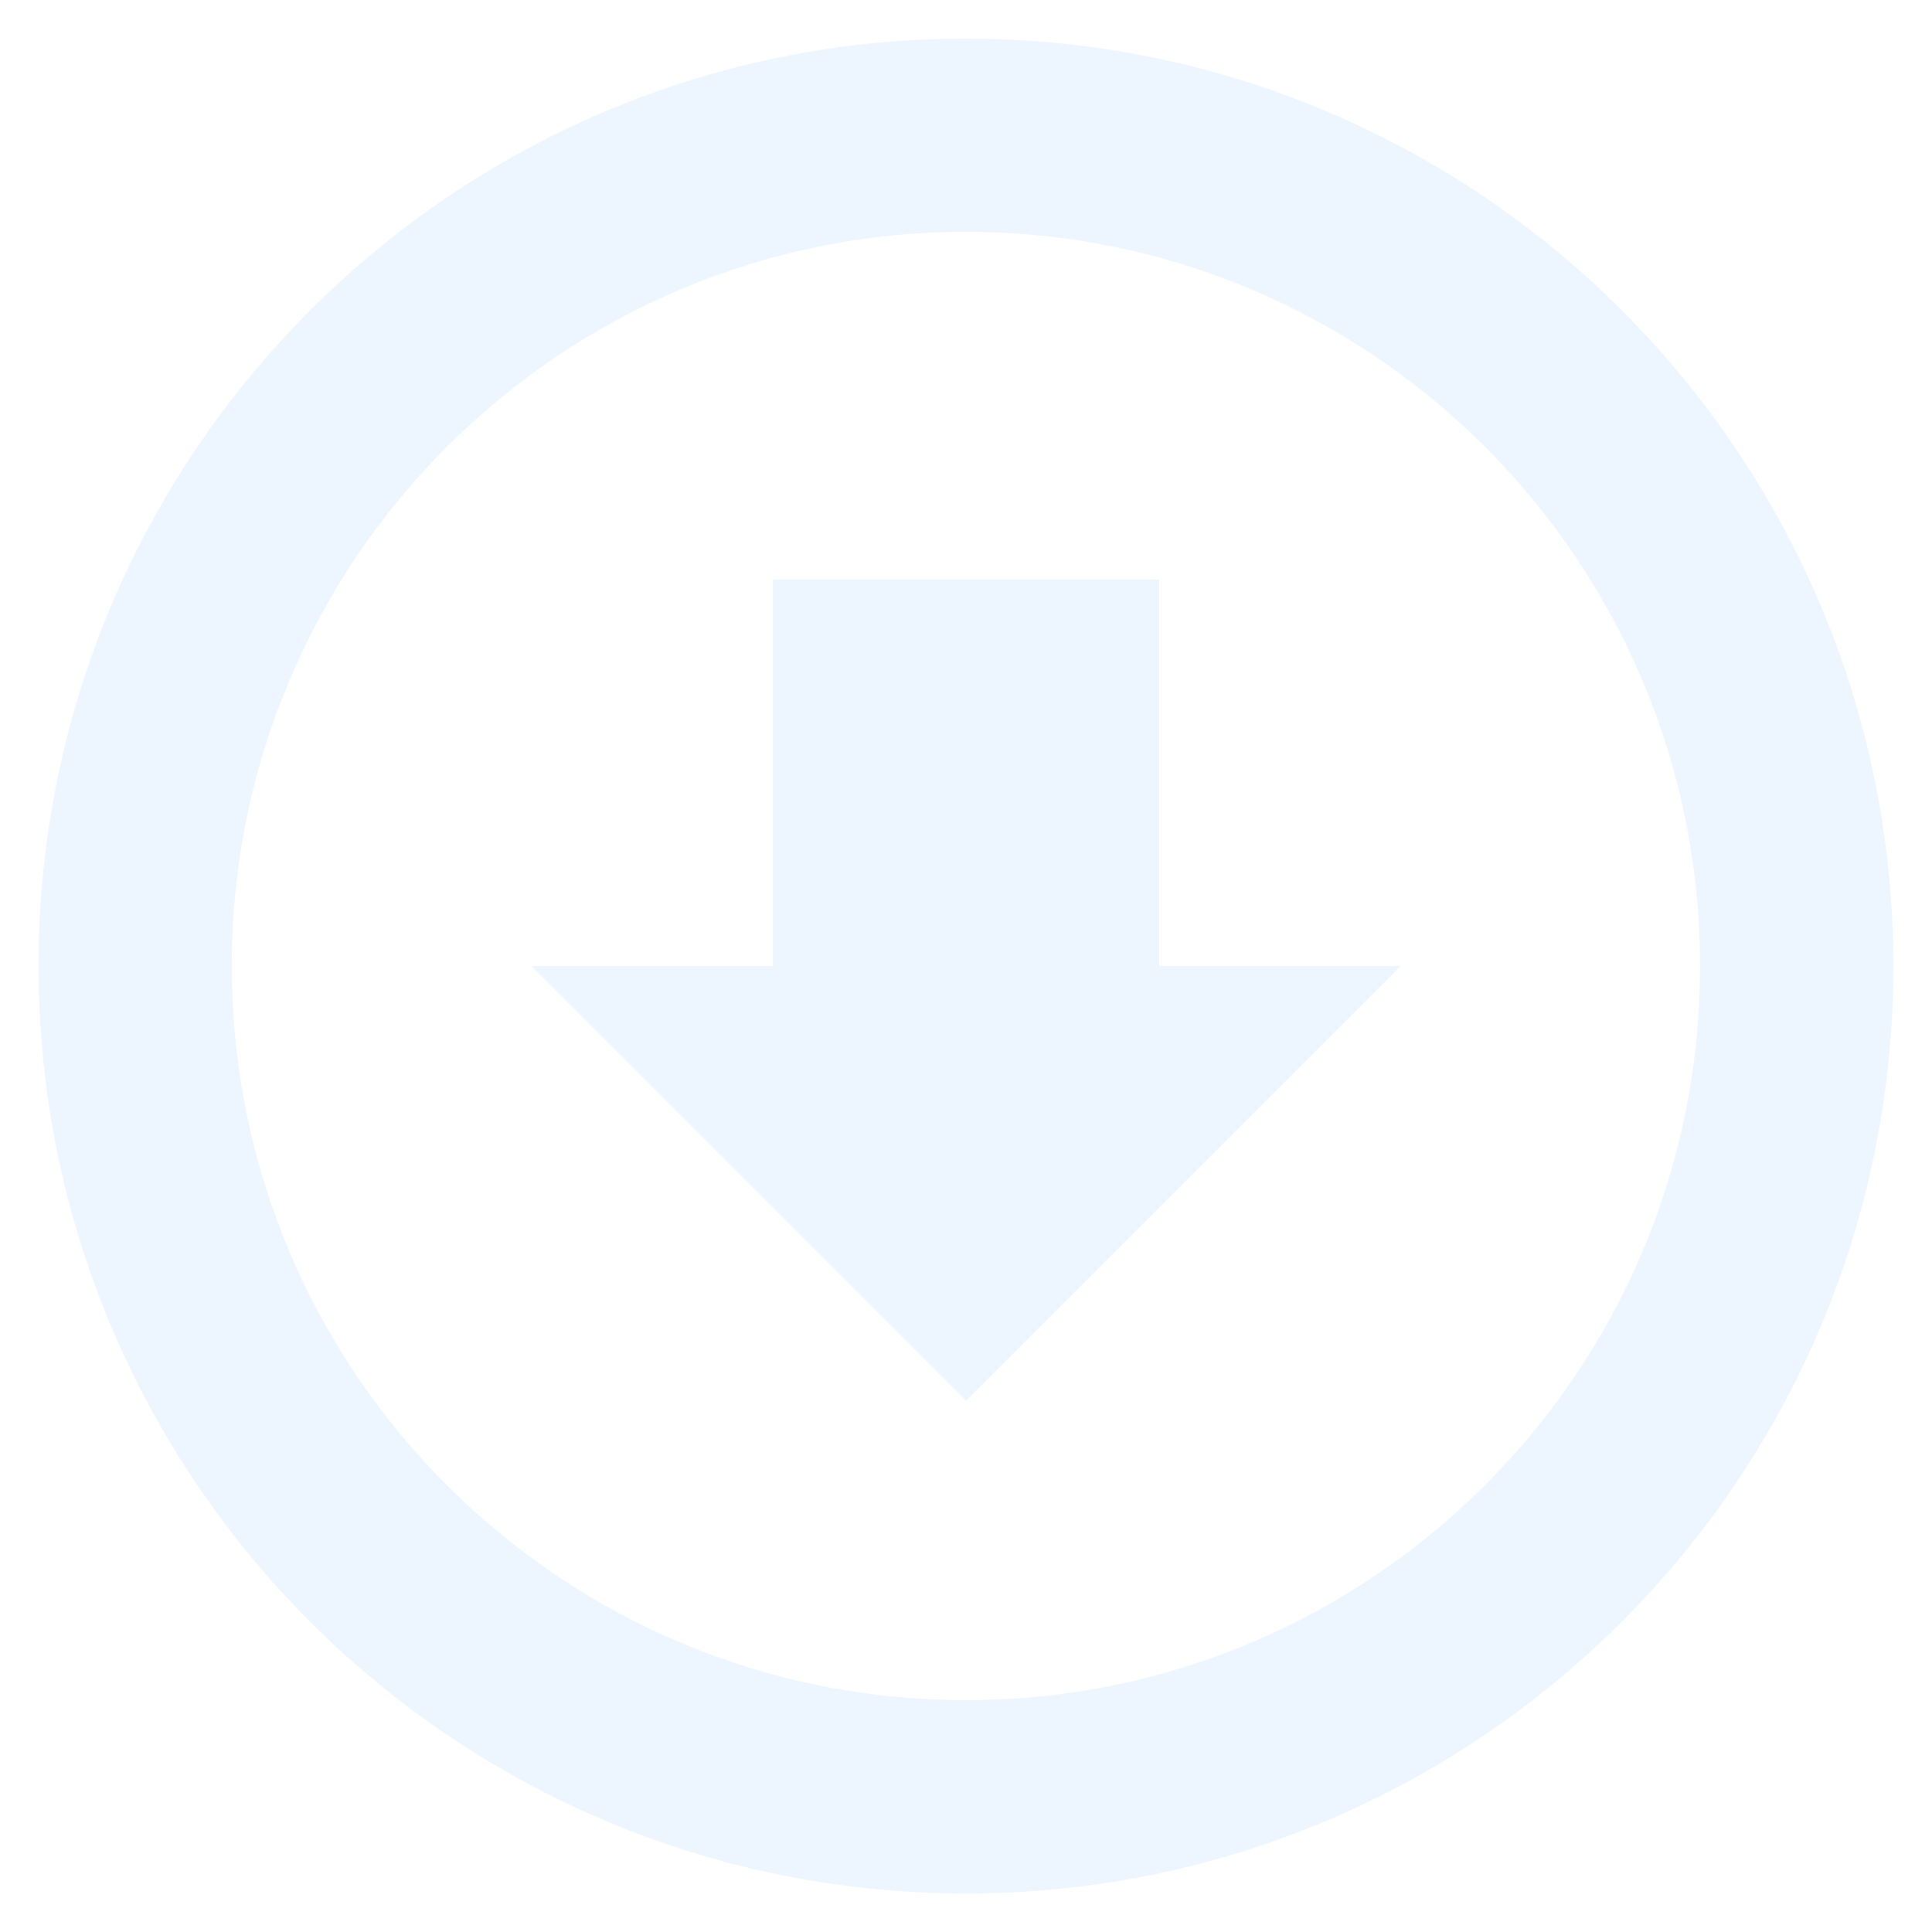
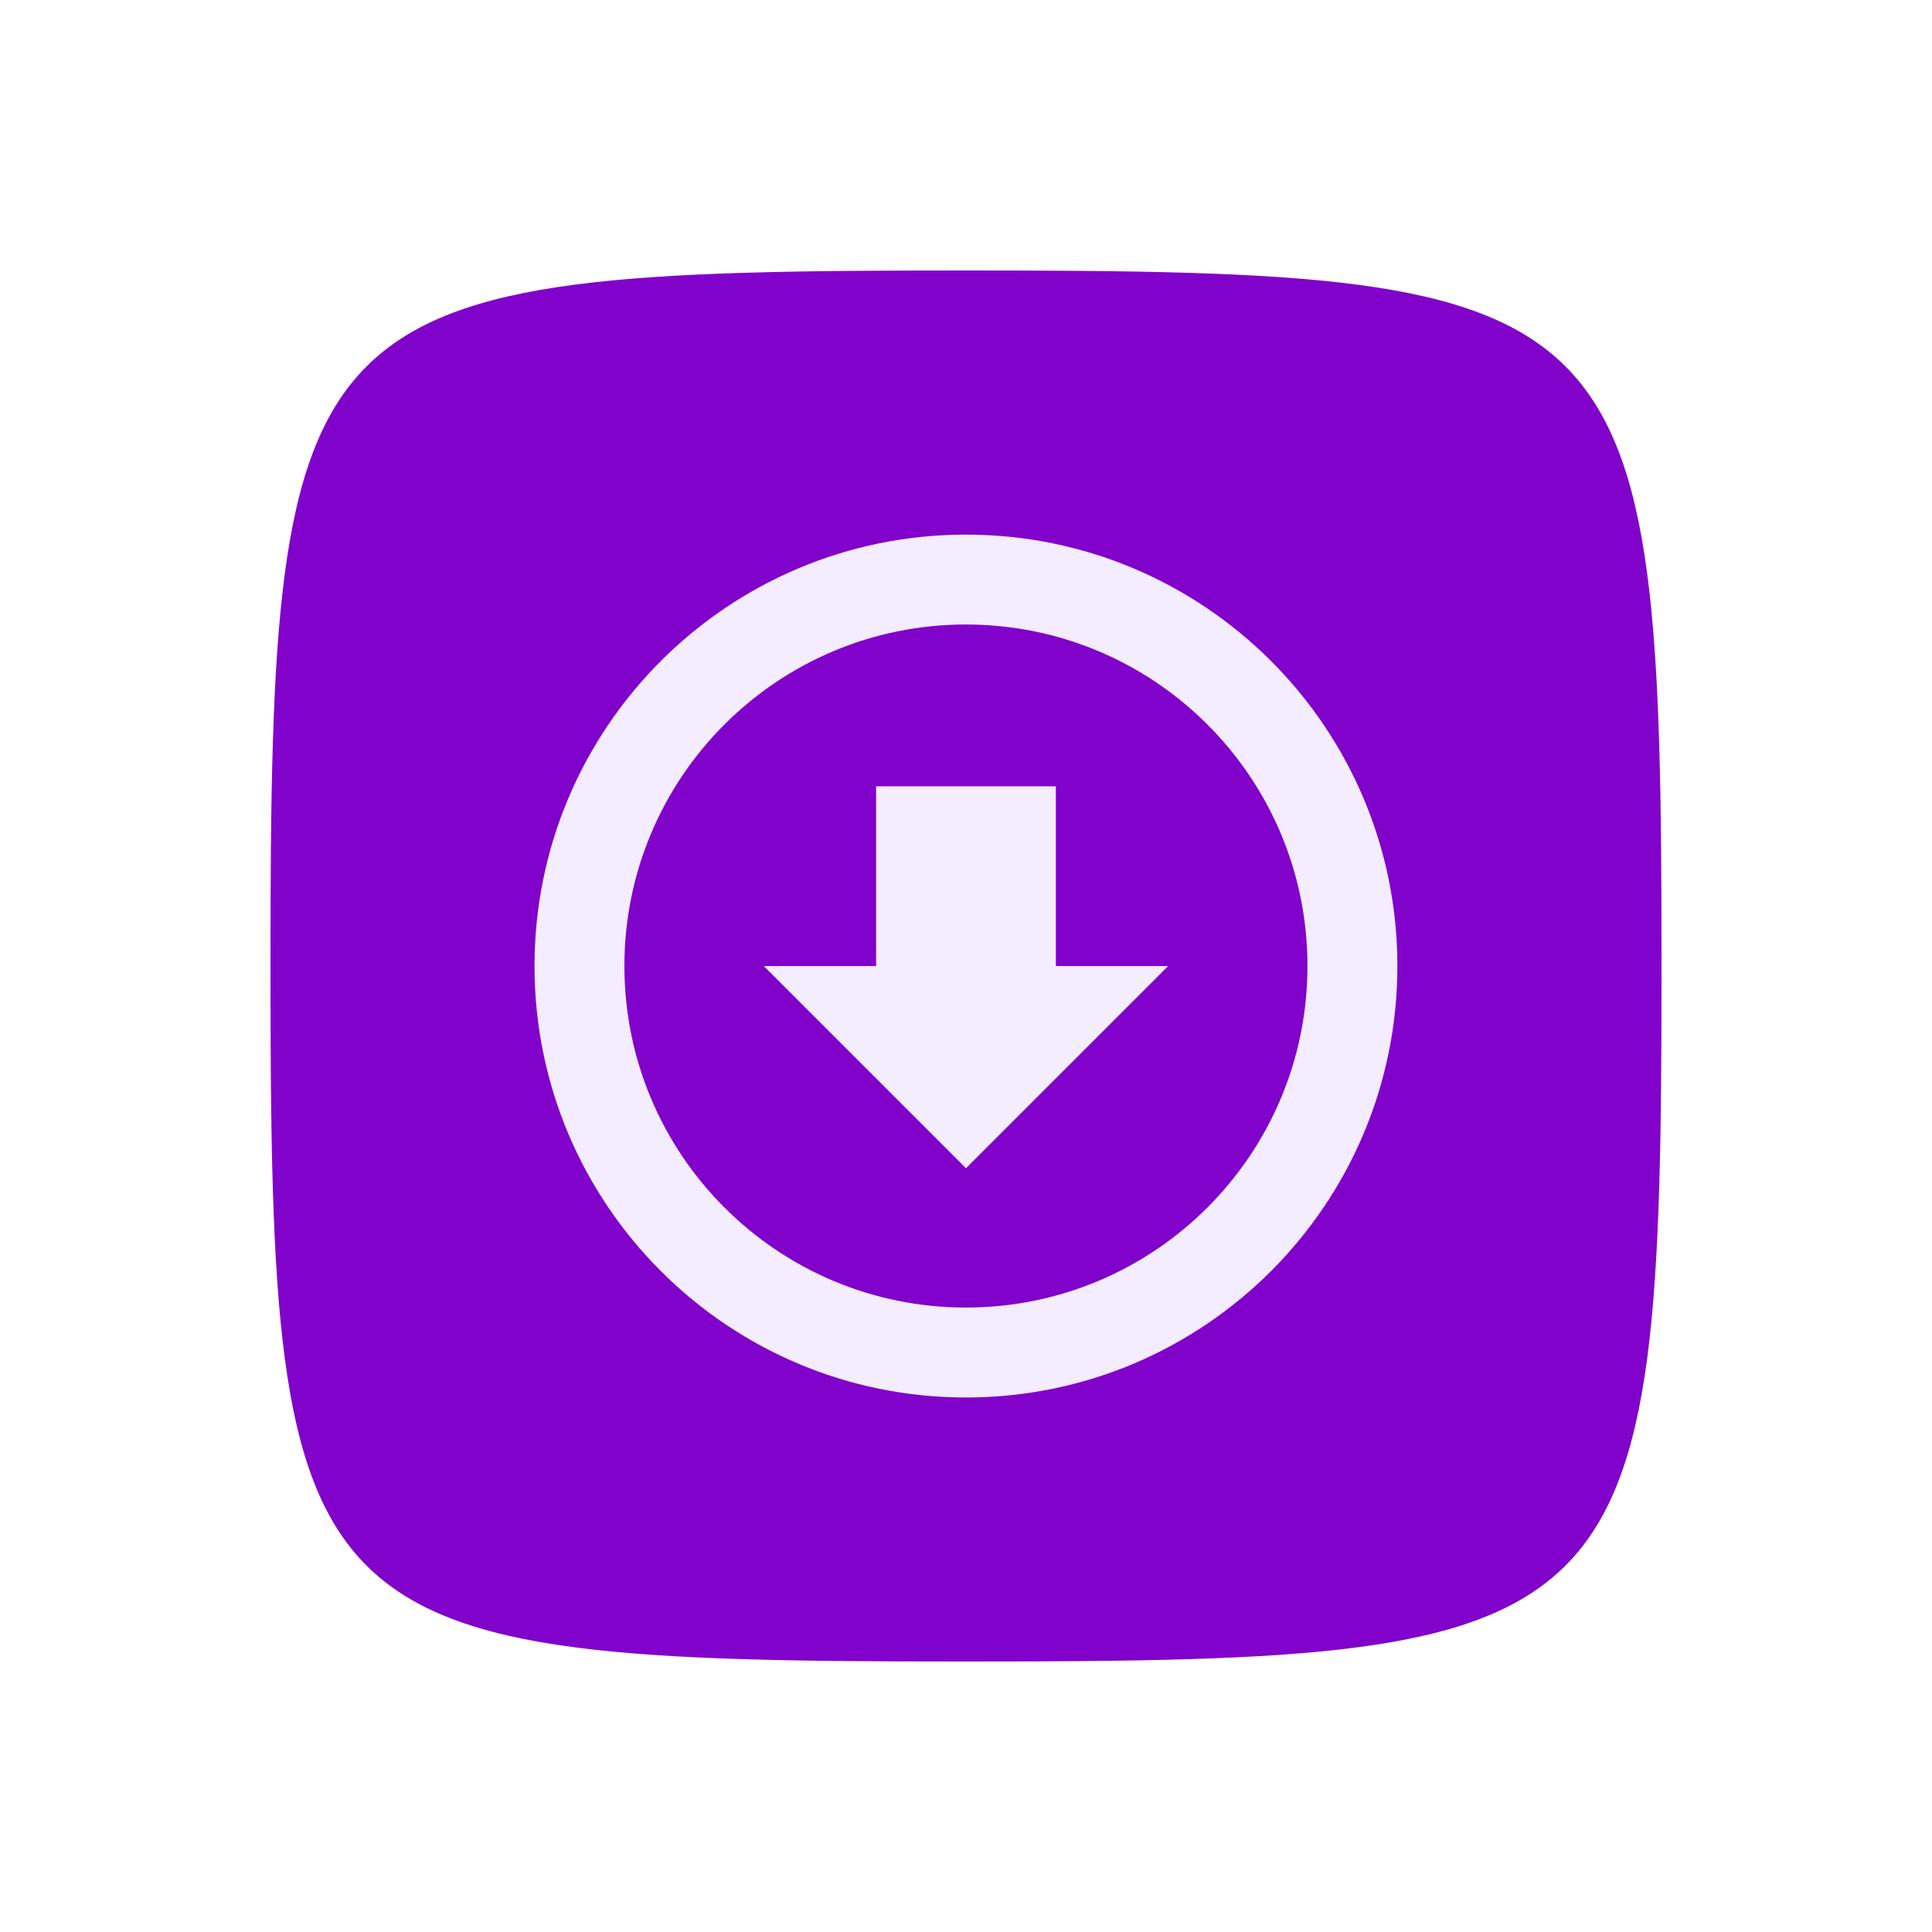
- <svg xmlns="http://www.w3.org/2000/svg" viewBox="0 0 20 20">
-   <path fill="#edf5fe" d="M10 .4C4.697.4.399 4.698.399 10A9.6 9.6 0 0010 19.601c5.301 0 9.6-4.298 9.6-9.601 0-5.302-4.299-9.6-9.6-9.6zm-.001 17.2a7.6 7.6 0 110-15.2 7.6 7.6 0 110 15.2zM12 6H8v4H5.5l4.5 4.5 4.5-4.5H12V6z" />
+ <svg xmlns="http://www.w3.org/2000/svg" id="SvgjsSvg1001" width="288" height="288" version="1.1">
+   <path id="SvgjsPath1017" d="M 144,0 C 5,0 0,5 0,144 0,283 5,288 144,288 283,288 288,283 288,144 288,5 283,0 144,0 Z" fill="#8102ca" transform="matrix(0.72,0,0,0.72,40.32,40.32)" />
+   <defs id="SvgjsDefs1002" />
+   <g id="SvgjsG1008" transform="matrix(0.4652,0,0,0.4652,77.00734,77.01504)">
+     <svg viewBox="0 0 20 20" width="288" height="288">
+       <path fill="#f4ecff" d="M10 .4C4.697.4.399 4.698.399 10A9.6 9.6 0 0010 19.601c5.301 0 9.6-4.298 9.6-9.601 0-5.302-4.299-9.6-9.6-9.6zm-.001 17.2a7.6 7.6 0 110-15.2 7.6 7.6 0 110 15.2zM12 6H8v4H5.5l4.5 4.5 4.5-4.5H12V6z" class="coloredf5fe svgShape" />
+     </svg>
+   </g>
</svg>
